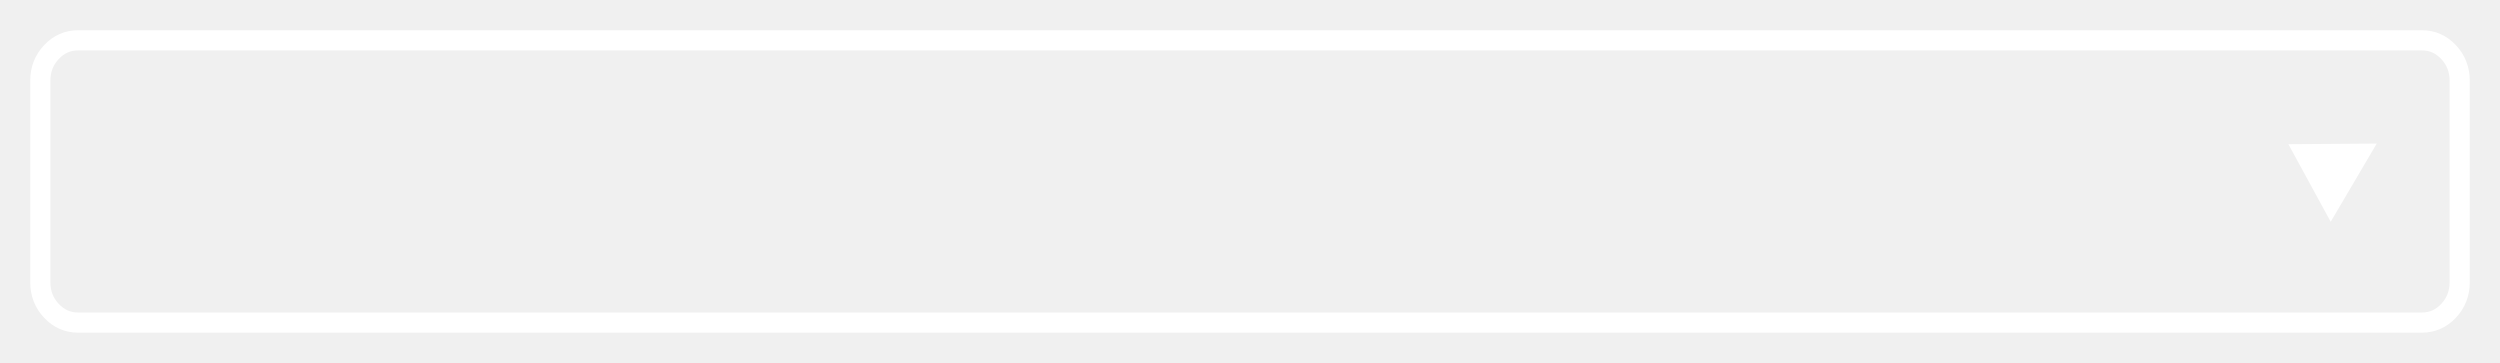
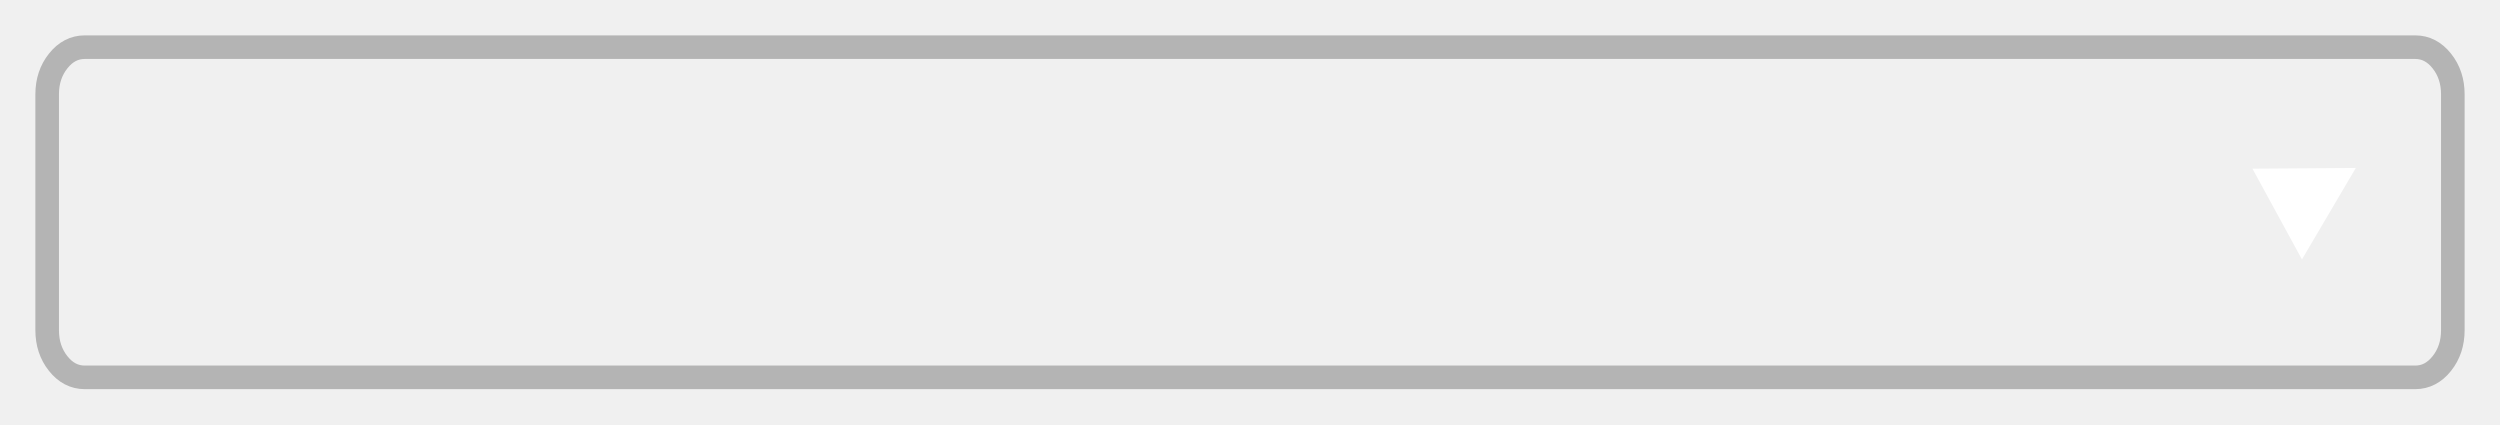
- <svg xmlns="http://www.w3.org/2000/svg" xmlns:xlink="http://www.w3.org/1999/xlink" width="124px" height="18px" viewBox="0 0 124 18" version="1.1">
+ <svg xmlns="http://www.w3.org/2000/svg" xmlns:xlink="http://www.w3.org/1999/xlink" width="106px" height="18px" viewBox="0 0 106 18" version="1.1">
  <defs>
-     <rect width="124" height="18" id="artboard_1" />
+     <rect width="106" height="18" id="artboard_1" />
    <clipPath id="clip_1">
      <use xlink:href="#artboard_1" clip-rule="evenodd" />
    </clipPath>
  </defs>
  <g id="bmp00168" clip-path="url(#clip_1)">
-     <path d="M0 4L0 2C0 1.448 0.183 0.976 0.549 0.586C0.915 0.195 1.357 0 1.875 0L118.125 0C118.643 0 119.085 0.195 119.451 0.586C119.817 0.976 120 1.448 120 2L120 12C120 12.552 119.817 13.024 119.451 13.414C119.085 13.805 118.643 14 118.125 14L1.875 14C1.357 14 0.915 13.805 0.549 13.414C0.183 13.024 0 12.552 0 12L0 4L0 4L0 4L0 4Z" transform="translate(1.999939 2)" id="Rectangle#45" fill="#FFFFFF" fill-opacity="0" stroke="#FFFFFF" stroke-width="1" />
-     <path d="M2.251 0L4.501 3.761L0 3.761L2.251 0L2.251 0L2.251 0Z" transform="matrix(0.507388 -0.8617177 0.8617177 0.507388 112.3618 9.091736)" id="Shape" fill="#FFFFFF" stroke="none" />
+     <path d="M0 4L0 2C0 1.448 0.156 0.976 0.467 0.586C0.778 0.195 1.154 0 1.594 0L100.406 0C100.847 0 101.222 0.195 101.533 0.586C101.844 0.976 102 1.448 102 2L102 12C102 12.552 101.844 13.024 101.533 13.414C101.222 13.805 100.847 14 100.406 14L1.594 14C1.154 14 0.778 13.805 0.467 13.414C0.156 13.024 0 12.552 0 12L0 4L0 4L0 4L0 4L0 4Z" transform="translate(1.999939 2)" id="Rectangle#45" fill="#FFFFFF" fill-opacity="0" stroke="#B4B4B4" stroke-width="1" />
+     <path d="M2.251 0L4.501 3.761L0 3.761L2.251 0L2.251 0L2.251 0L2.251 0Z" transform="matrix(0.507388 -0.8617177 0.8617177 0.507388 94.36182 9.091736)" id="Shape" fill="#FFFFFF" stroke="none" />
  </g>
</svg>
